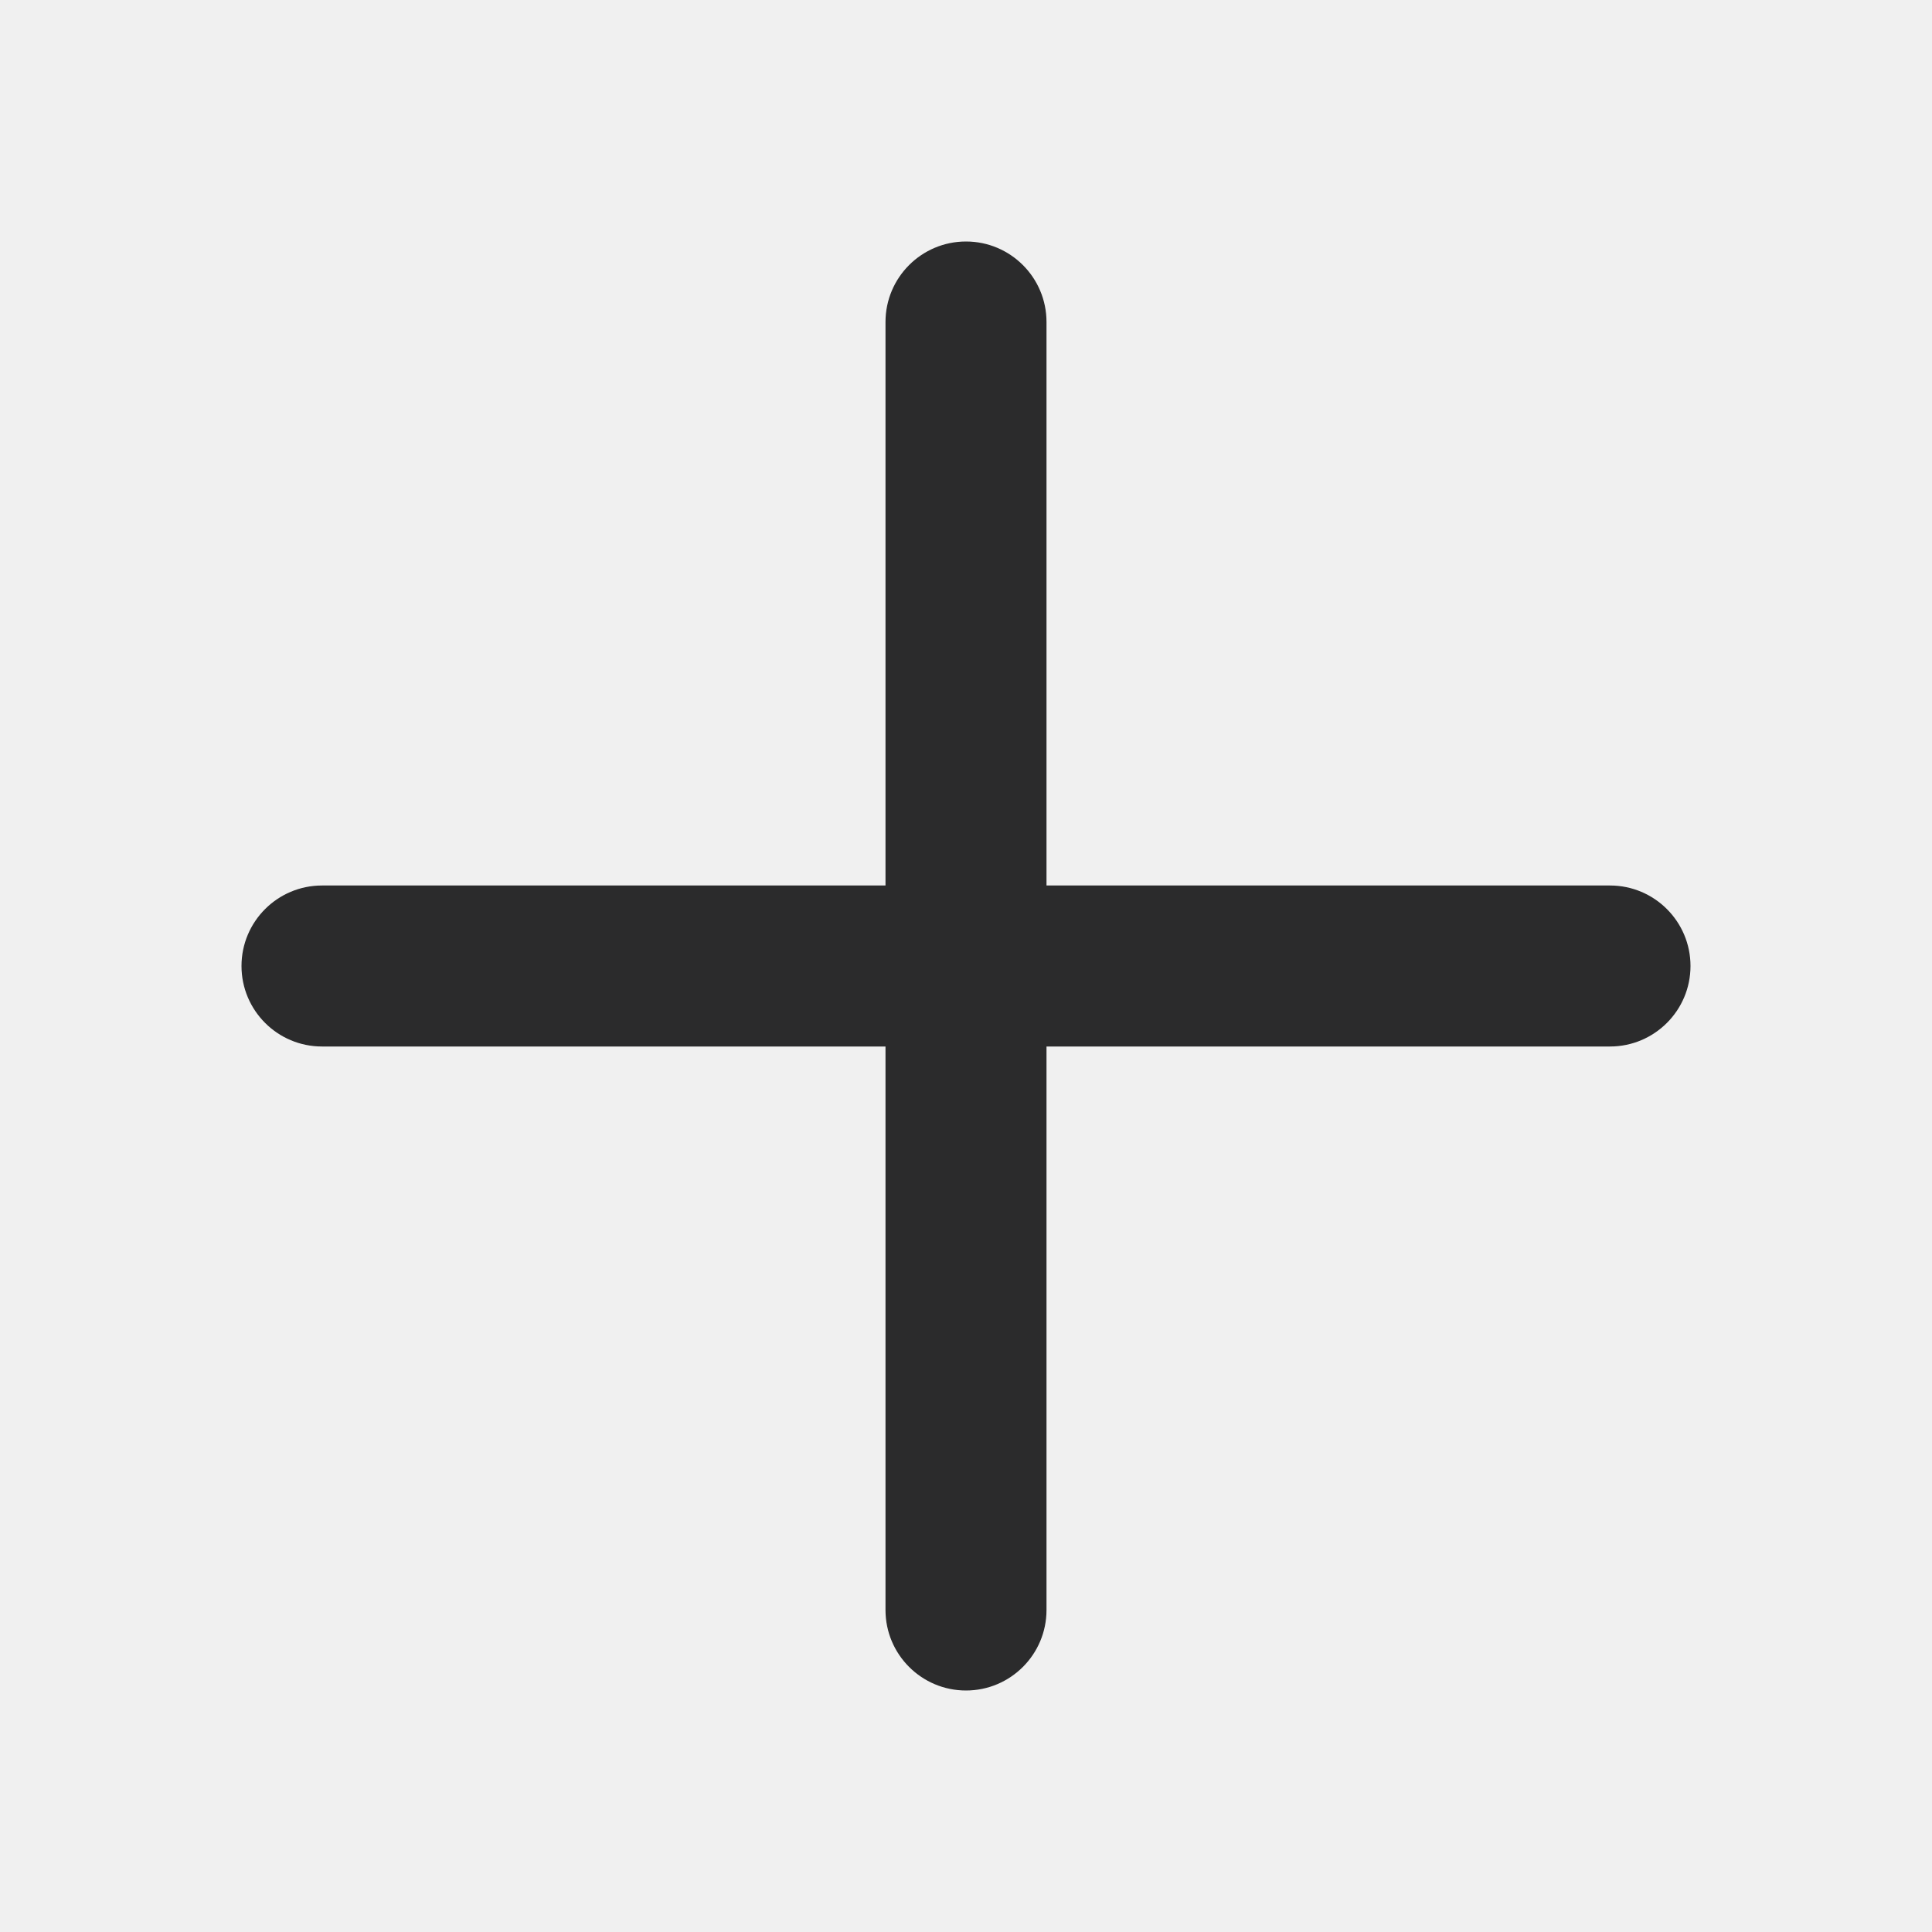
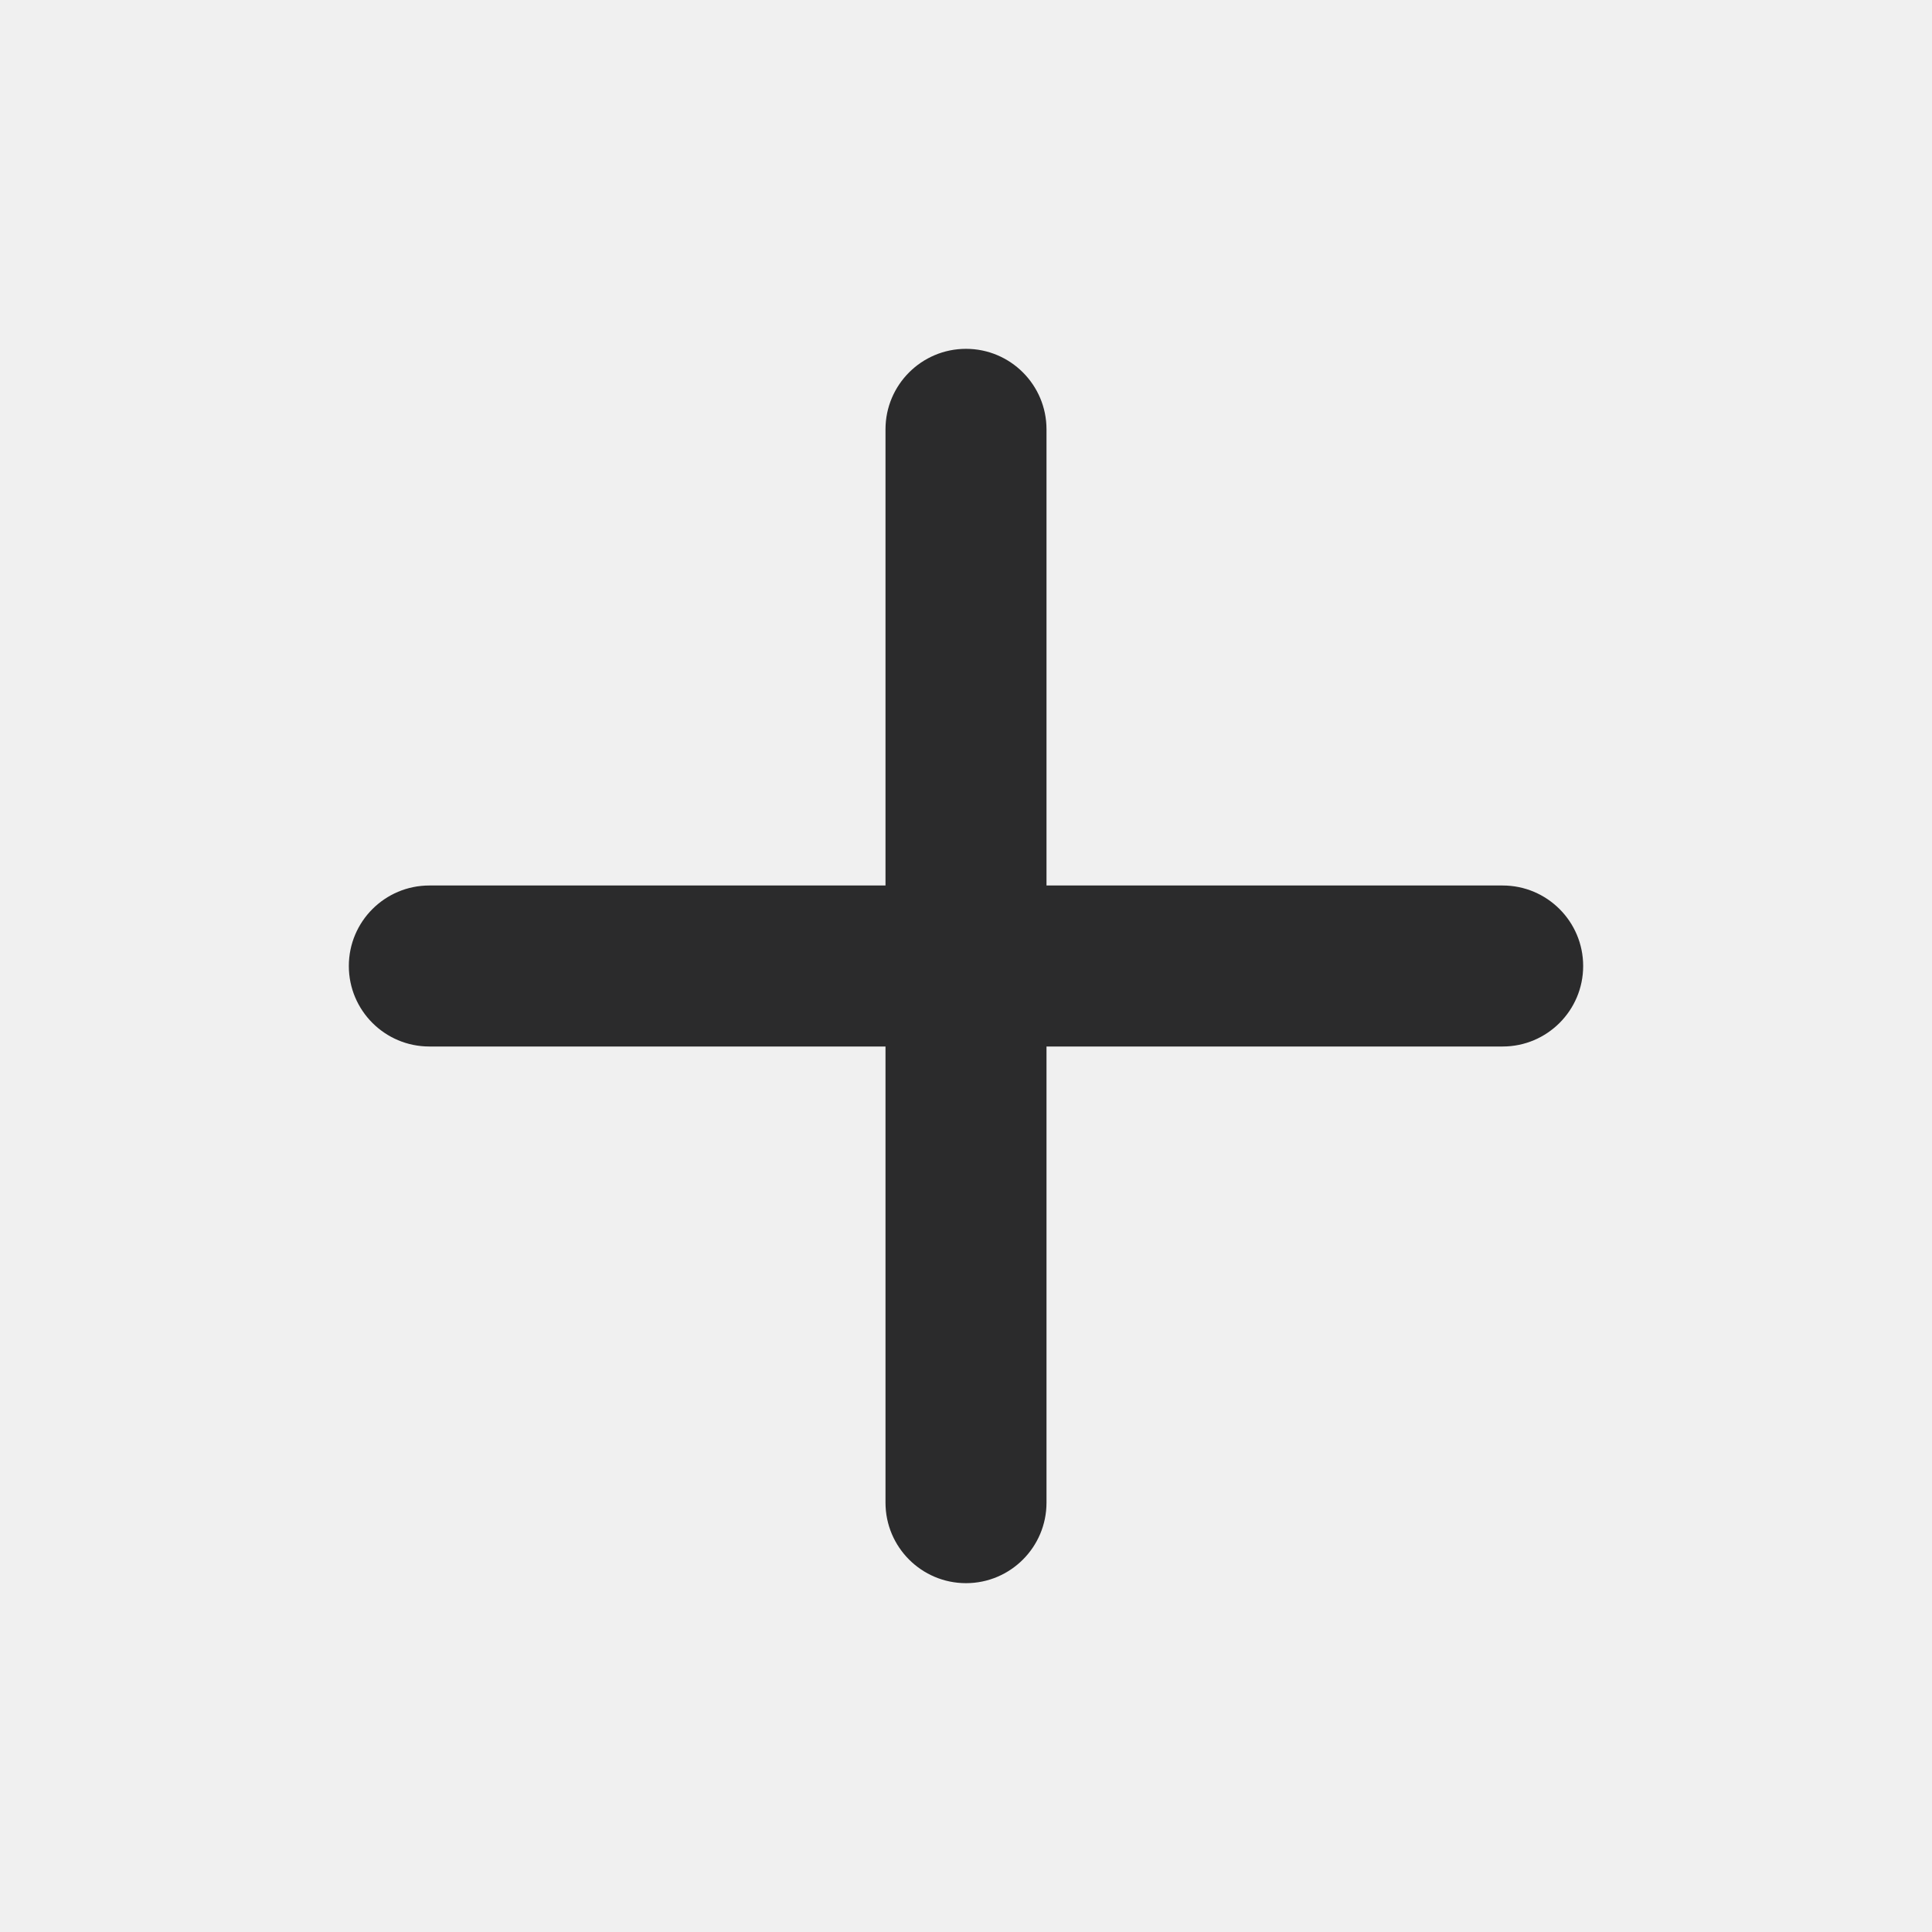
<svg xmlns="http://www.w3.org/2000/svg" width="18" height="18" viewBox="0 0 18 18" fill="none">
-   <path fill-rule="evenodd" clip-rule="evenodd" d="M8.25 15C8.25 15.414 8.586 15.75 9 15.75C9.414 15.75 9.75 15.414 9.75 15V9.75H15C15.414 9.75 15.75 9.414 15.75 9C15.75 8.586 15.414 8.25 15 8.25H9.75V3C9.75 2.586 9.414 2.25 9 2.25C8.586 2.25 8.25 2.586 8.25 3V8.25H3C2.586 8.25 2.25 8.586 2.25 9C2.25 9.414 2.586 9.75 3 9.75H8.25V15Z" fill="#2B2B2C" />
+   <g clip-path="url(#clip0_6837_351)">
+     <path fill-rule="evenodd" clip-rule="evenodd" d="M8.25 14C8.25 14.414 8.586 14.75 9 14.75C9.414 14.75 9.75 14.414 9.75 14V9.75H14C14.414 9.75 14.75 9.414 14.75 9C14.75 8.586 14.414 8.25 14 8.25H9.75V4C9.75 3.586 9.414 3.25 9 3.25C8.586 3.25 8.25 3.586 8.25 4V8.25H4C3.586 8.25 3.25 8.586 3.25 9C3.25 9.414 3.586 9.75 4 9.75H8.25V14Z" fill="#2B2B2C" />
+   </g>
+   <defs>
+     <clipPath id="clip0_6837_351">
+       <rect width="18" height="18" fill="white" />
+     </clipPath>
+   </defs>
</svg>
